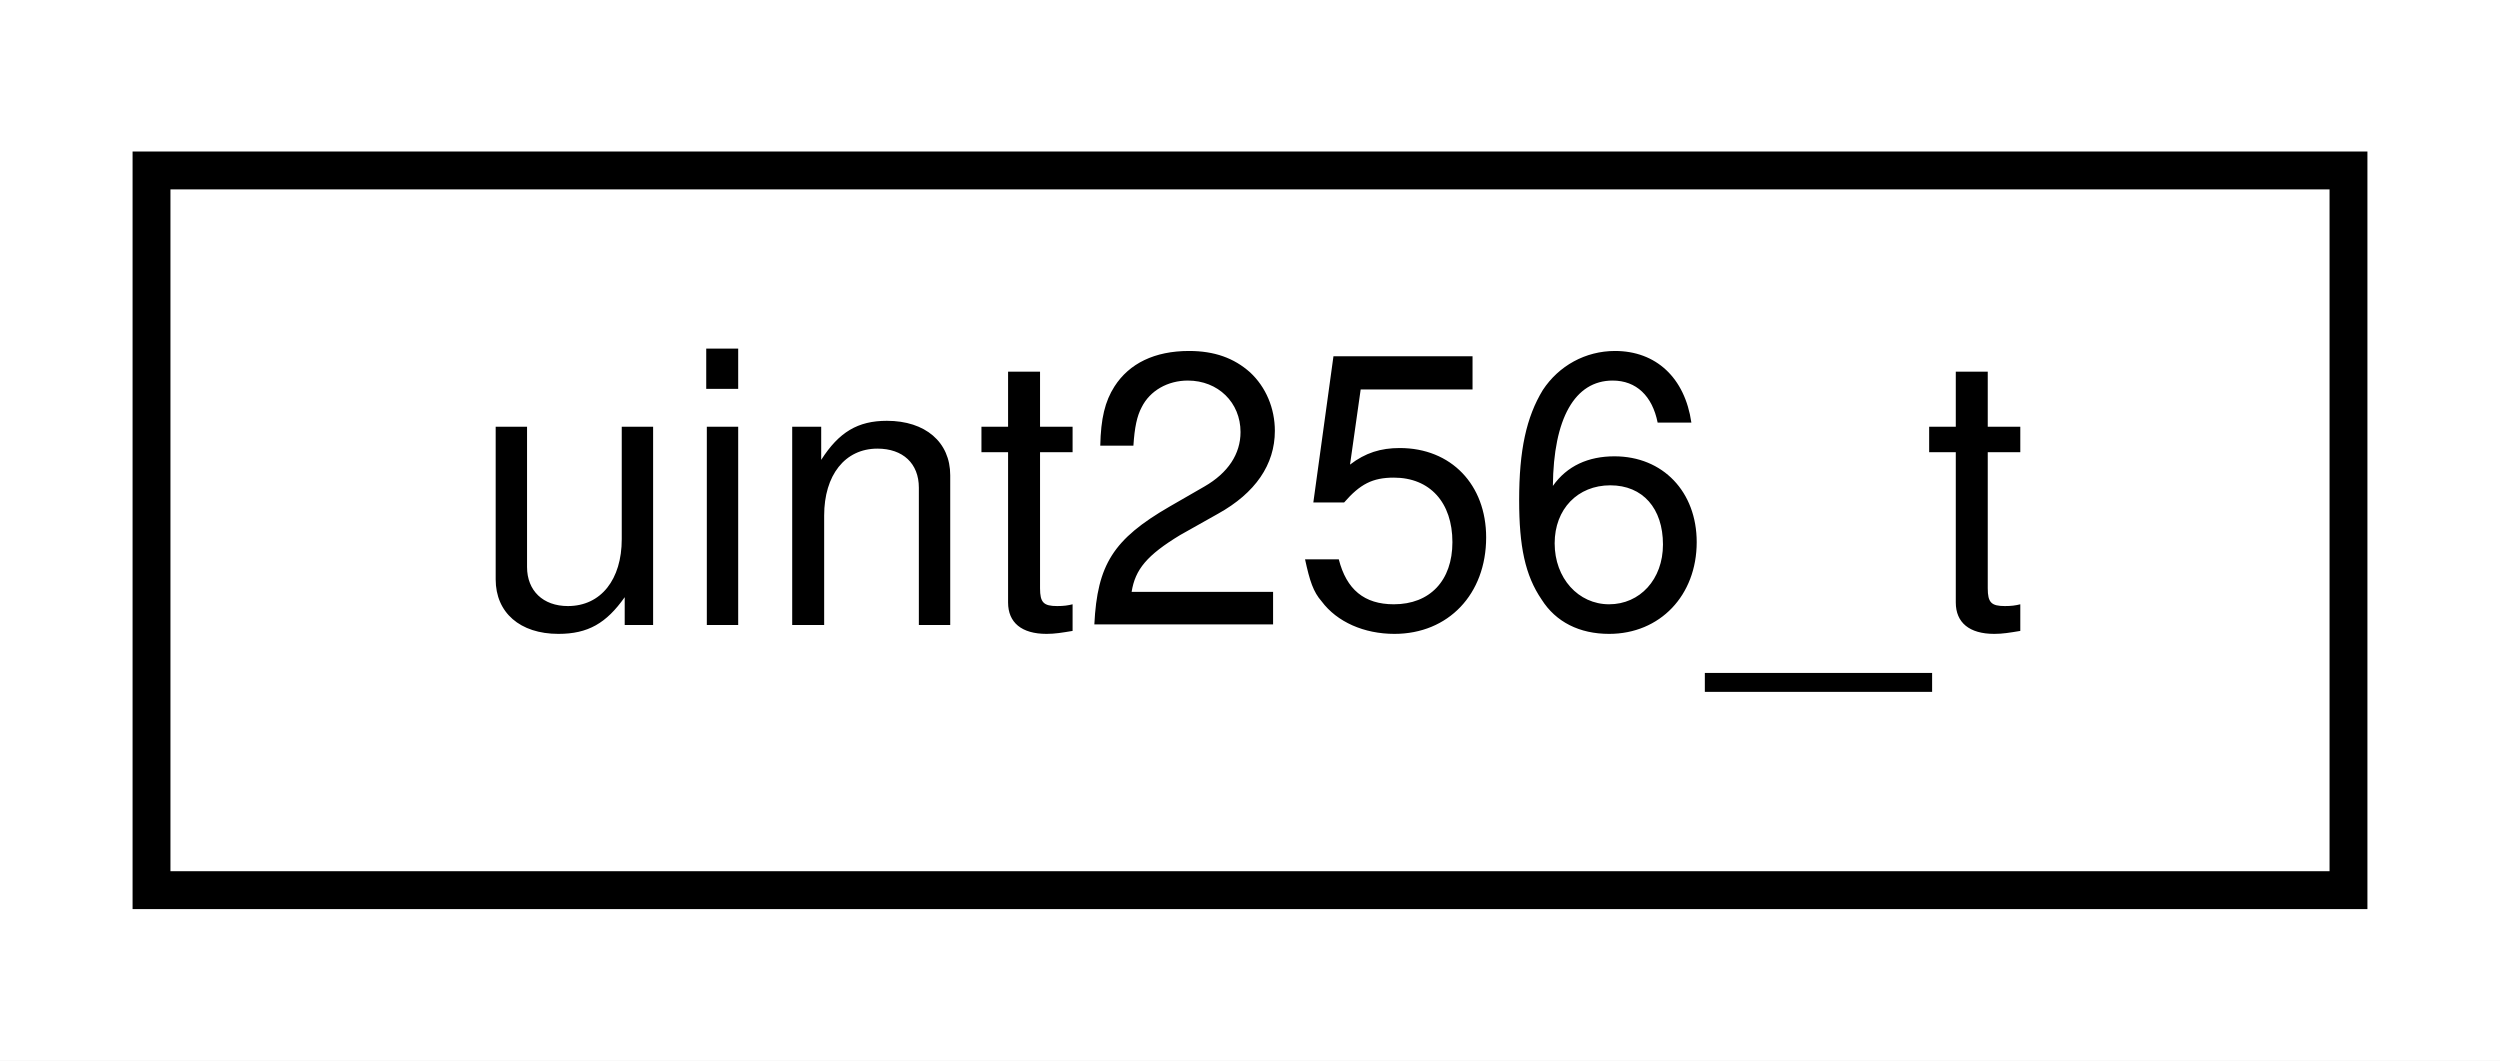
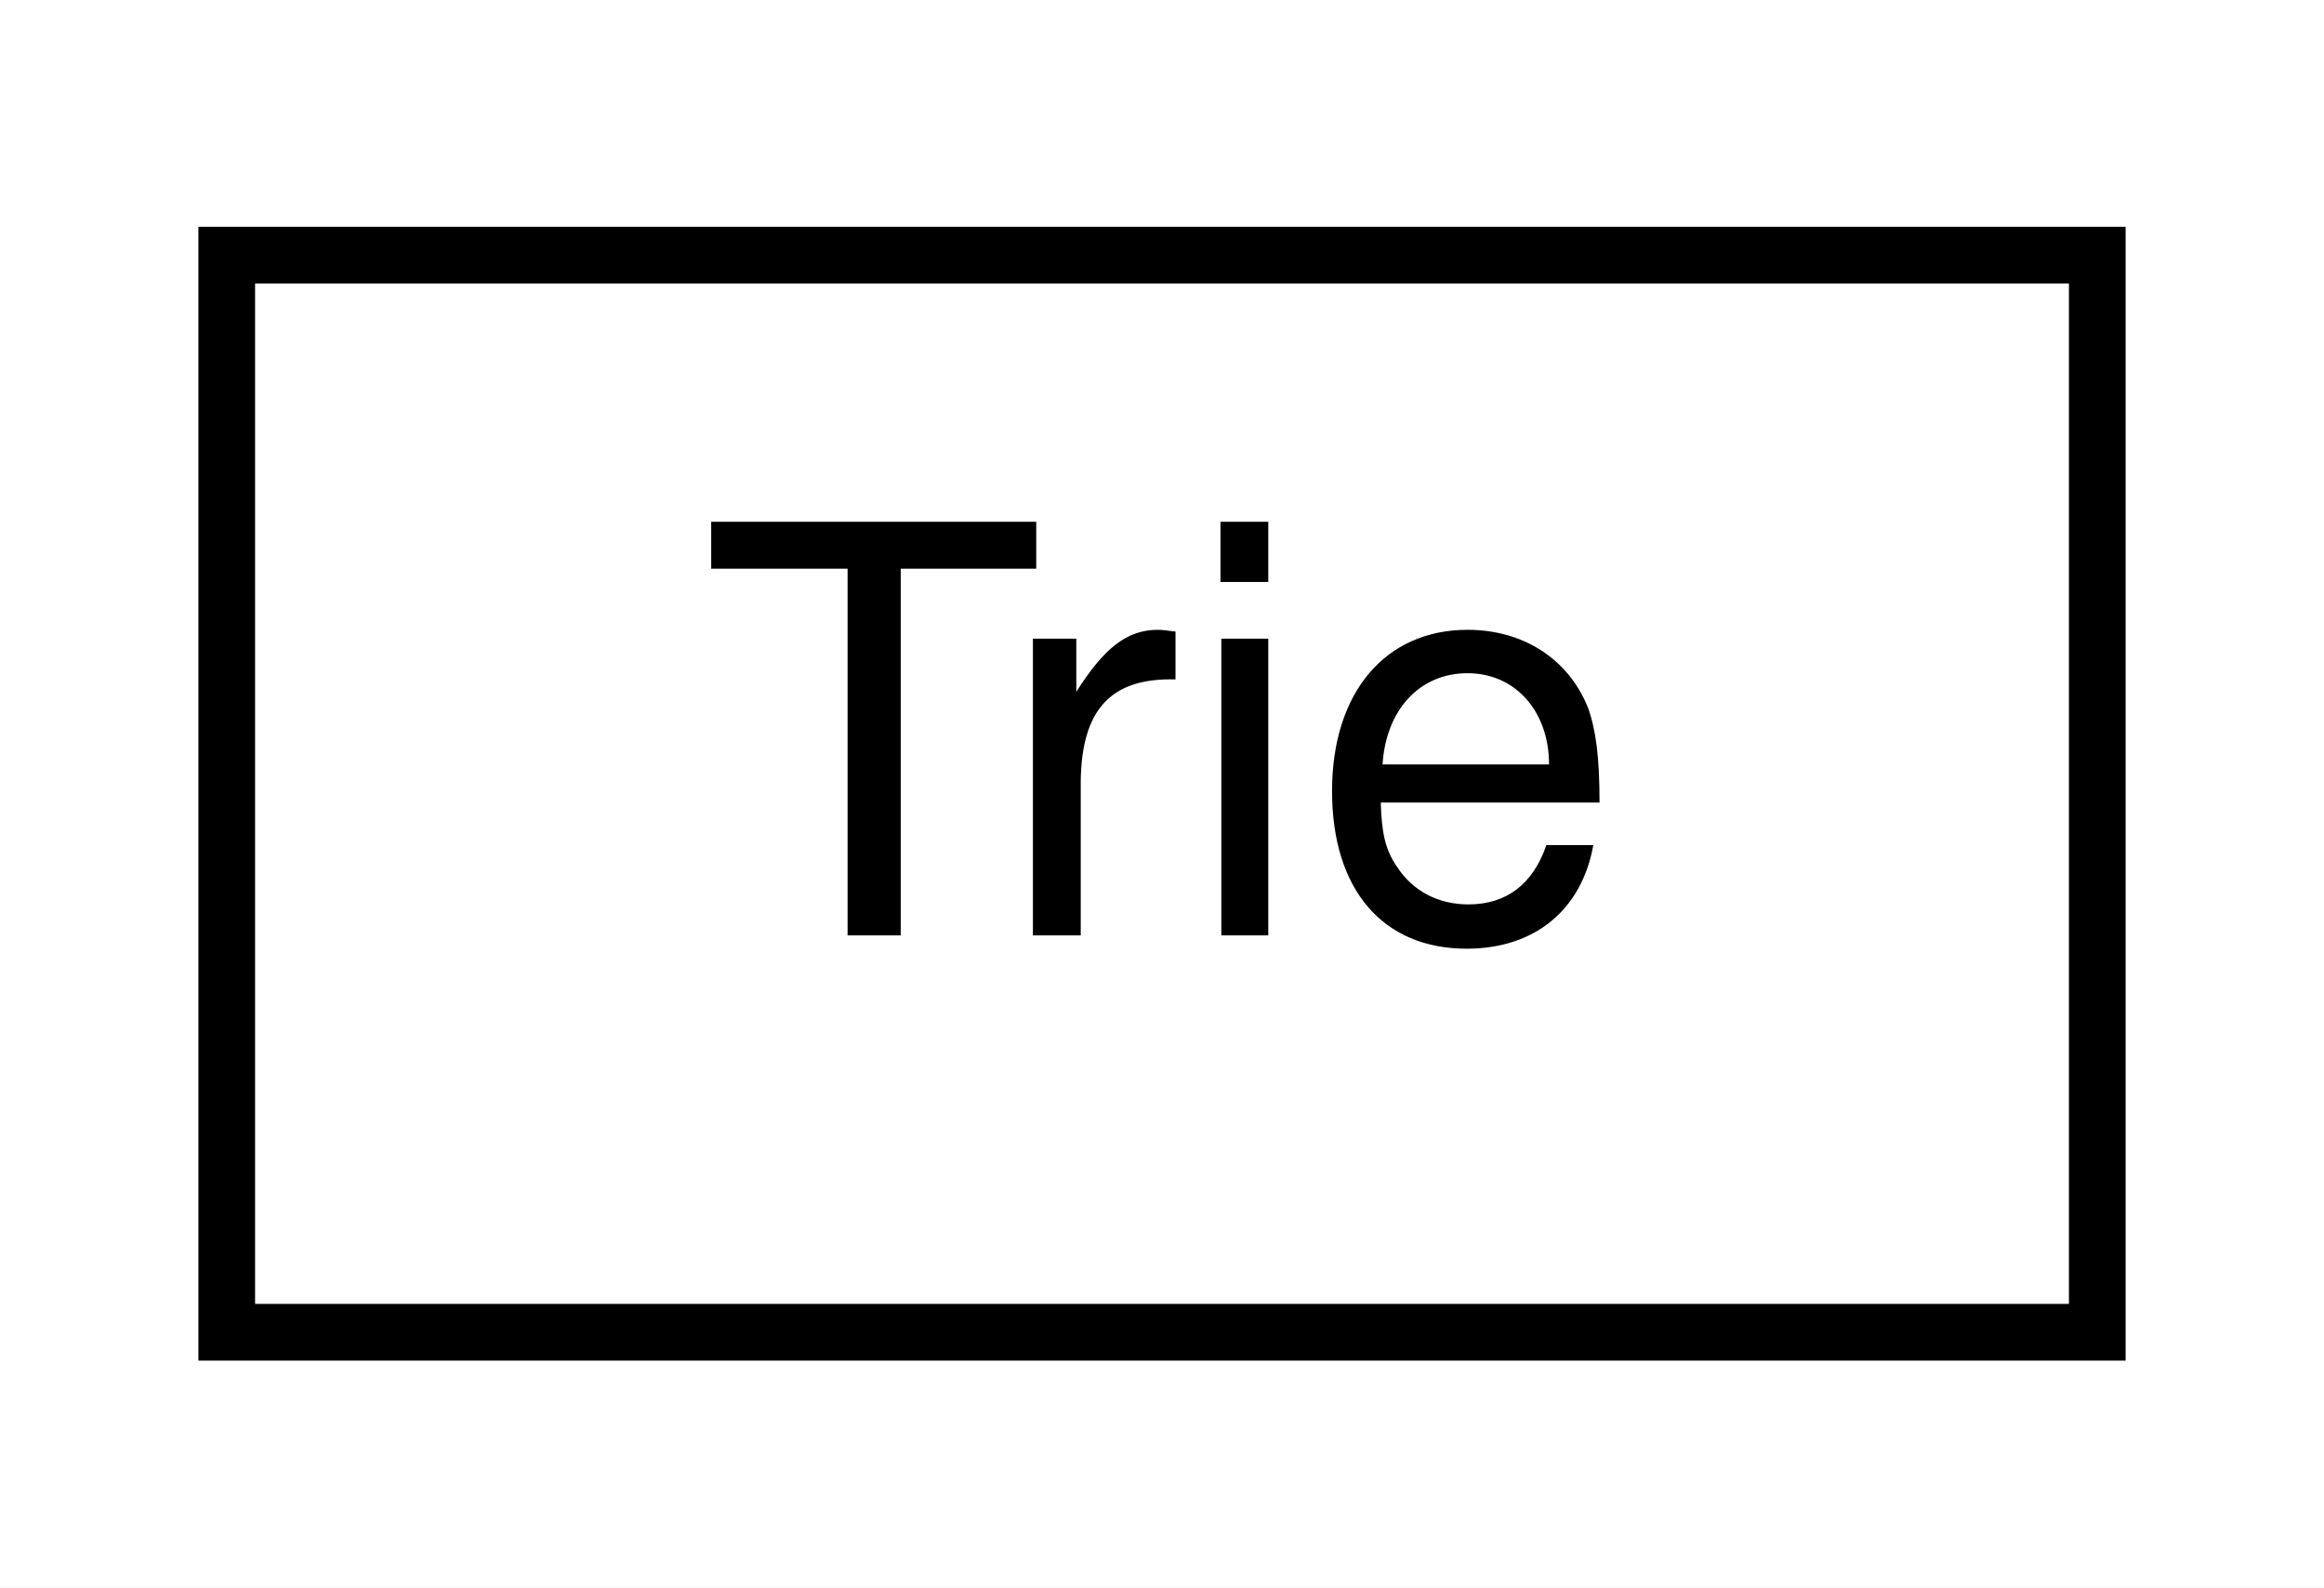
- <svg xmlns="http://www.w3.org/2000/svg" xmlns:xlink="http://www.w3.org/1999/xlink" width="66pt" height="28pt" viewBox="0.00 0.00 66.00 28.00">
+ <svg xmlns="http://www.w3.org/2000/svg" xmlns:xlink="http://www.w3.org/1999/xlink" width="41pt" height="28pt" viewBox="0.00 0.00 41.00 28.00">
  <g id="graph0" class="graph" transform="scale(1 1) rotate(0) translate(4 24)">
-     <polygon fill="white" stroke="transparent" points="-4,4 -4,-24 62,-24 62,4 -4,4" />
+     <polygon fill="white" stroke="transparent" points="-4,4 -4,-24 37,-24 37,4 -4,4" />
    <g id="node1" class="node">
      <g id="a_node1">
-         <a xlink:href="d1/d83/classuint256__t.html" target="_top" xlink:title="class for 256-bit unsigned integer">
-           <polygon fill="white" stroke="black" points="0,-0.5 0,-19.5 58,-19.5 58,-0.5 0,-0.5" />
-           <text text-anchor="middle" x="29" y="-7.5" font-family="Helvetica,sans-Serif" font-size="10.00">uint256_t</text>
+         <a xlink:href="dd/d2f/class_trie.html" target="_top" xlink:title=" ">
+           <polygon fill="white" stroke="black" points="0,-0.5 0,-19.5 33,-19.5 33,-0.5 0,-0.5" />
+           <text text-anchor="middle" x="16.5" y="-7.5" font-family="Helvetica,sans-Serif" font-size="10.00">Trie</text>
        </a>
      </g>
    </g>
  </g>
</svg>
